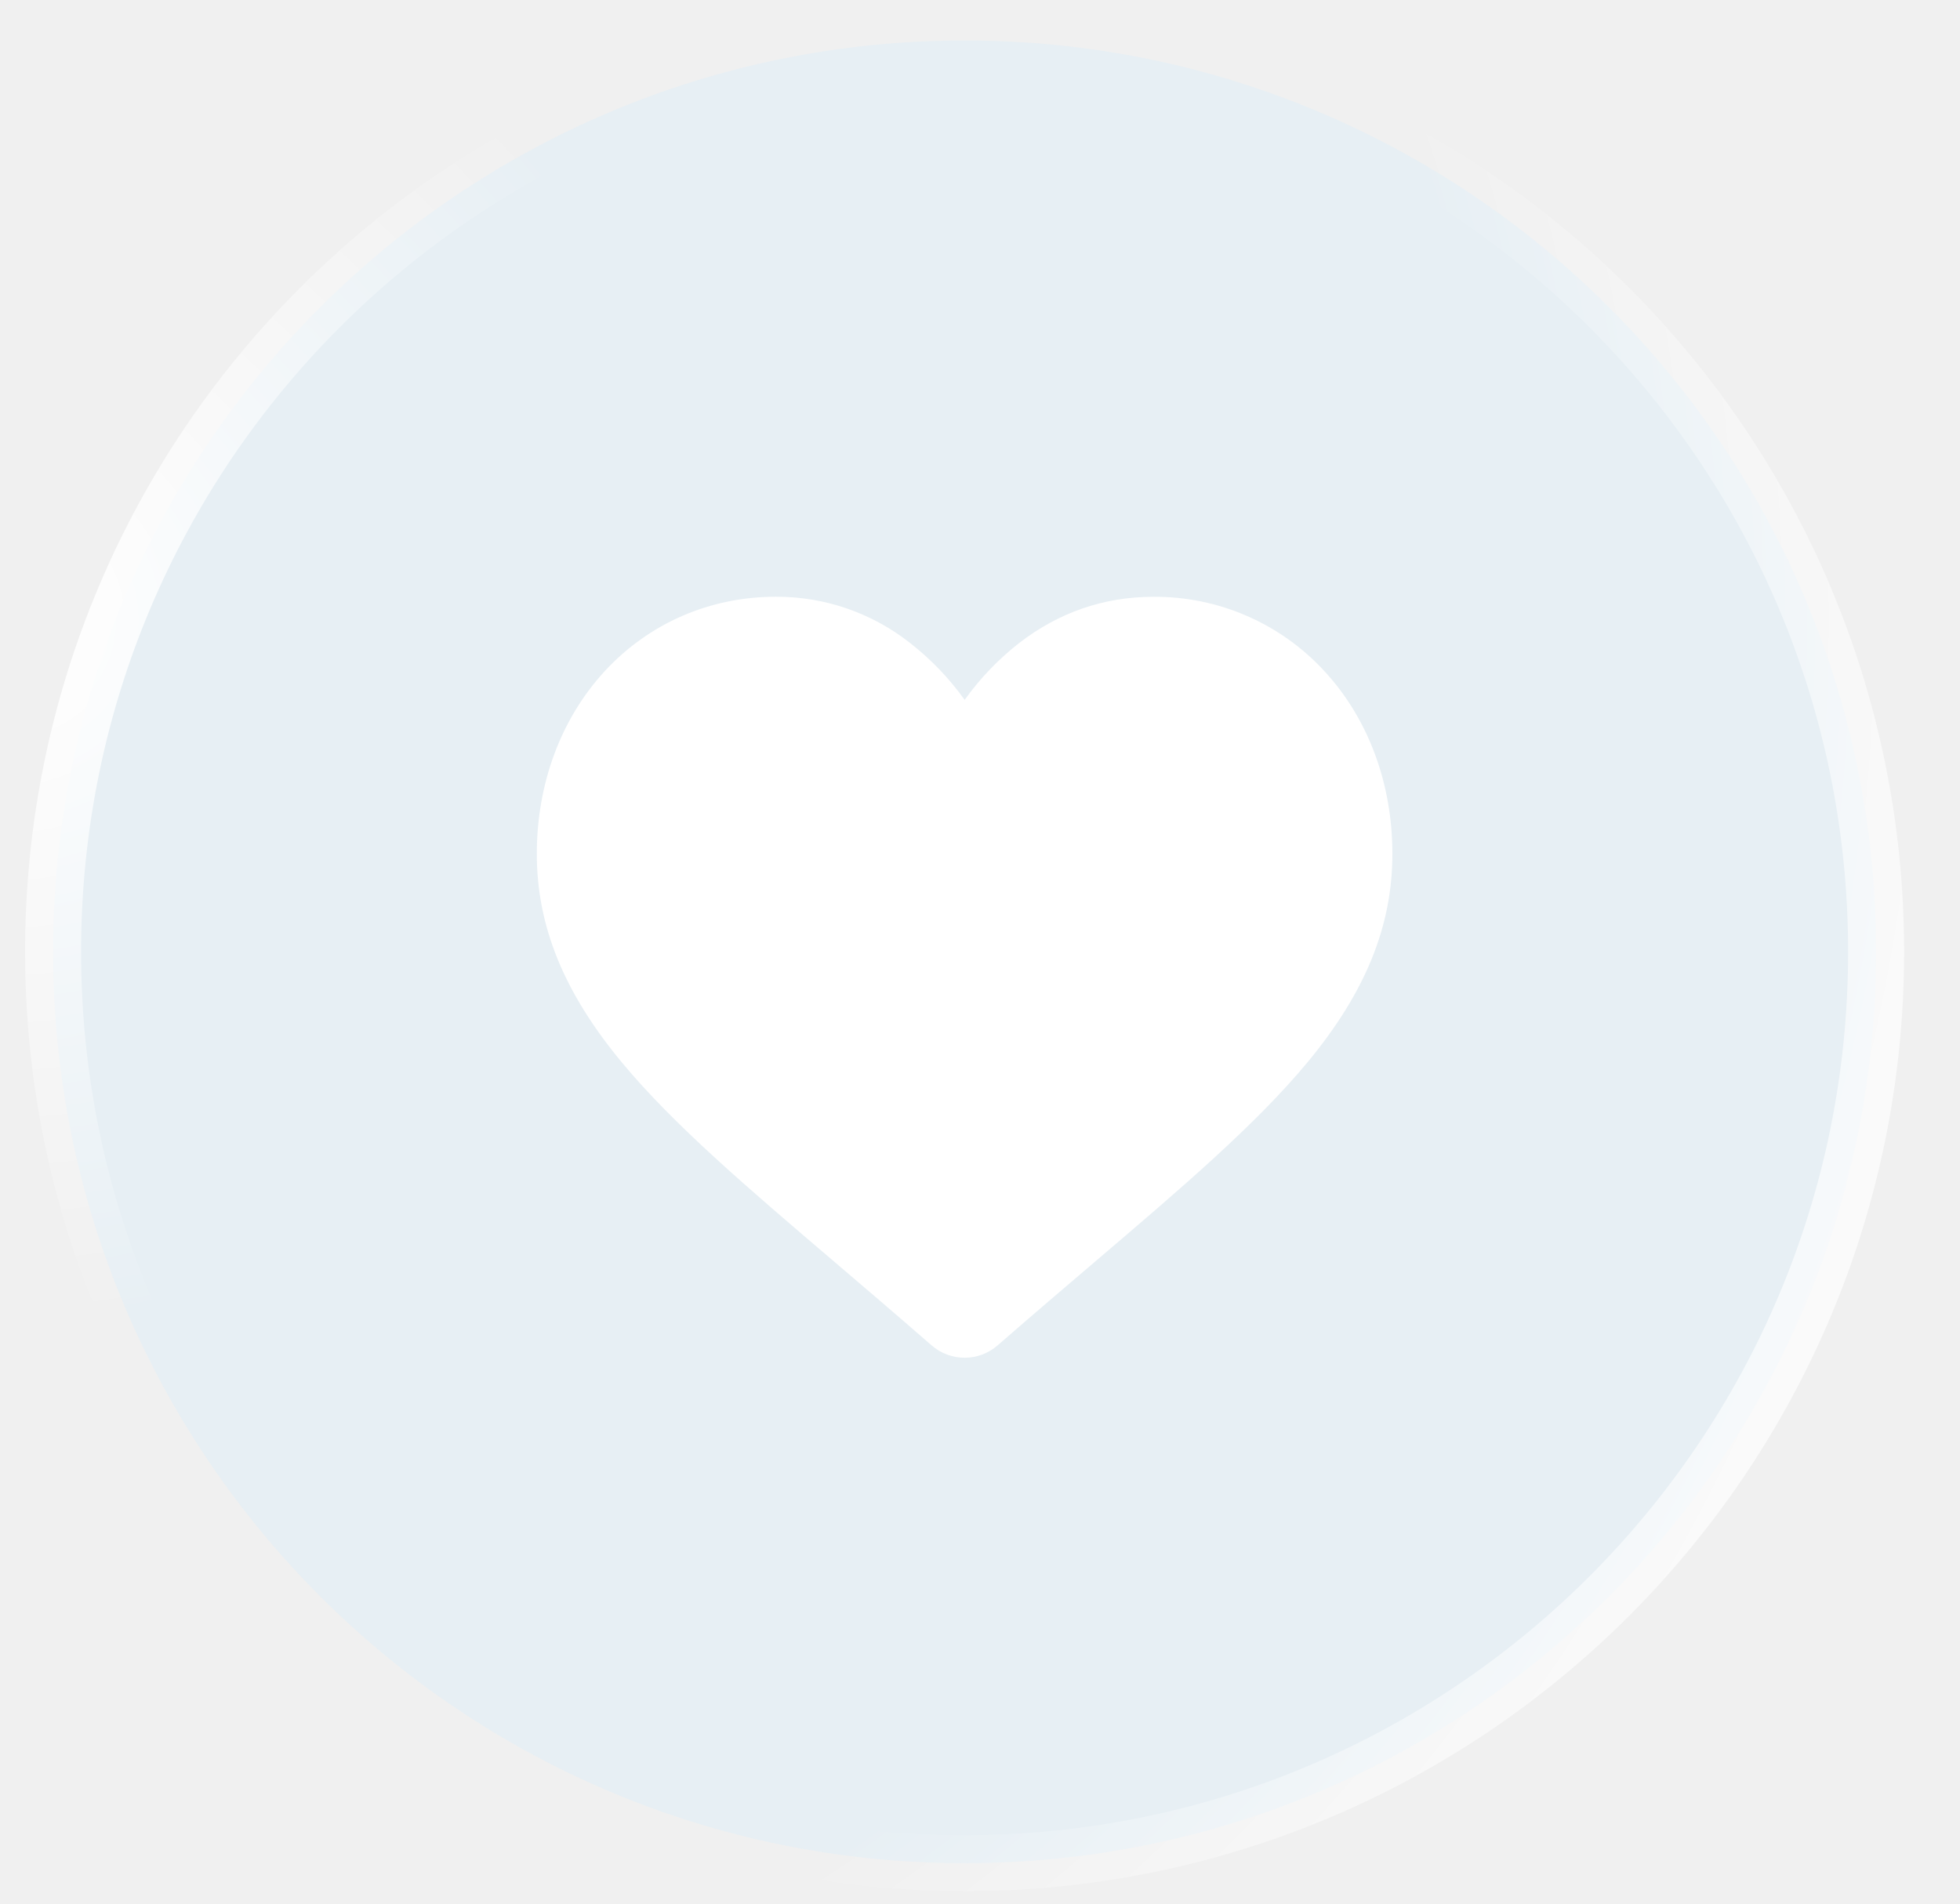
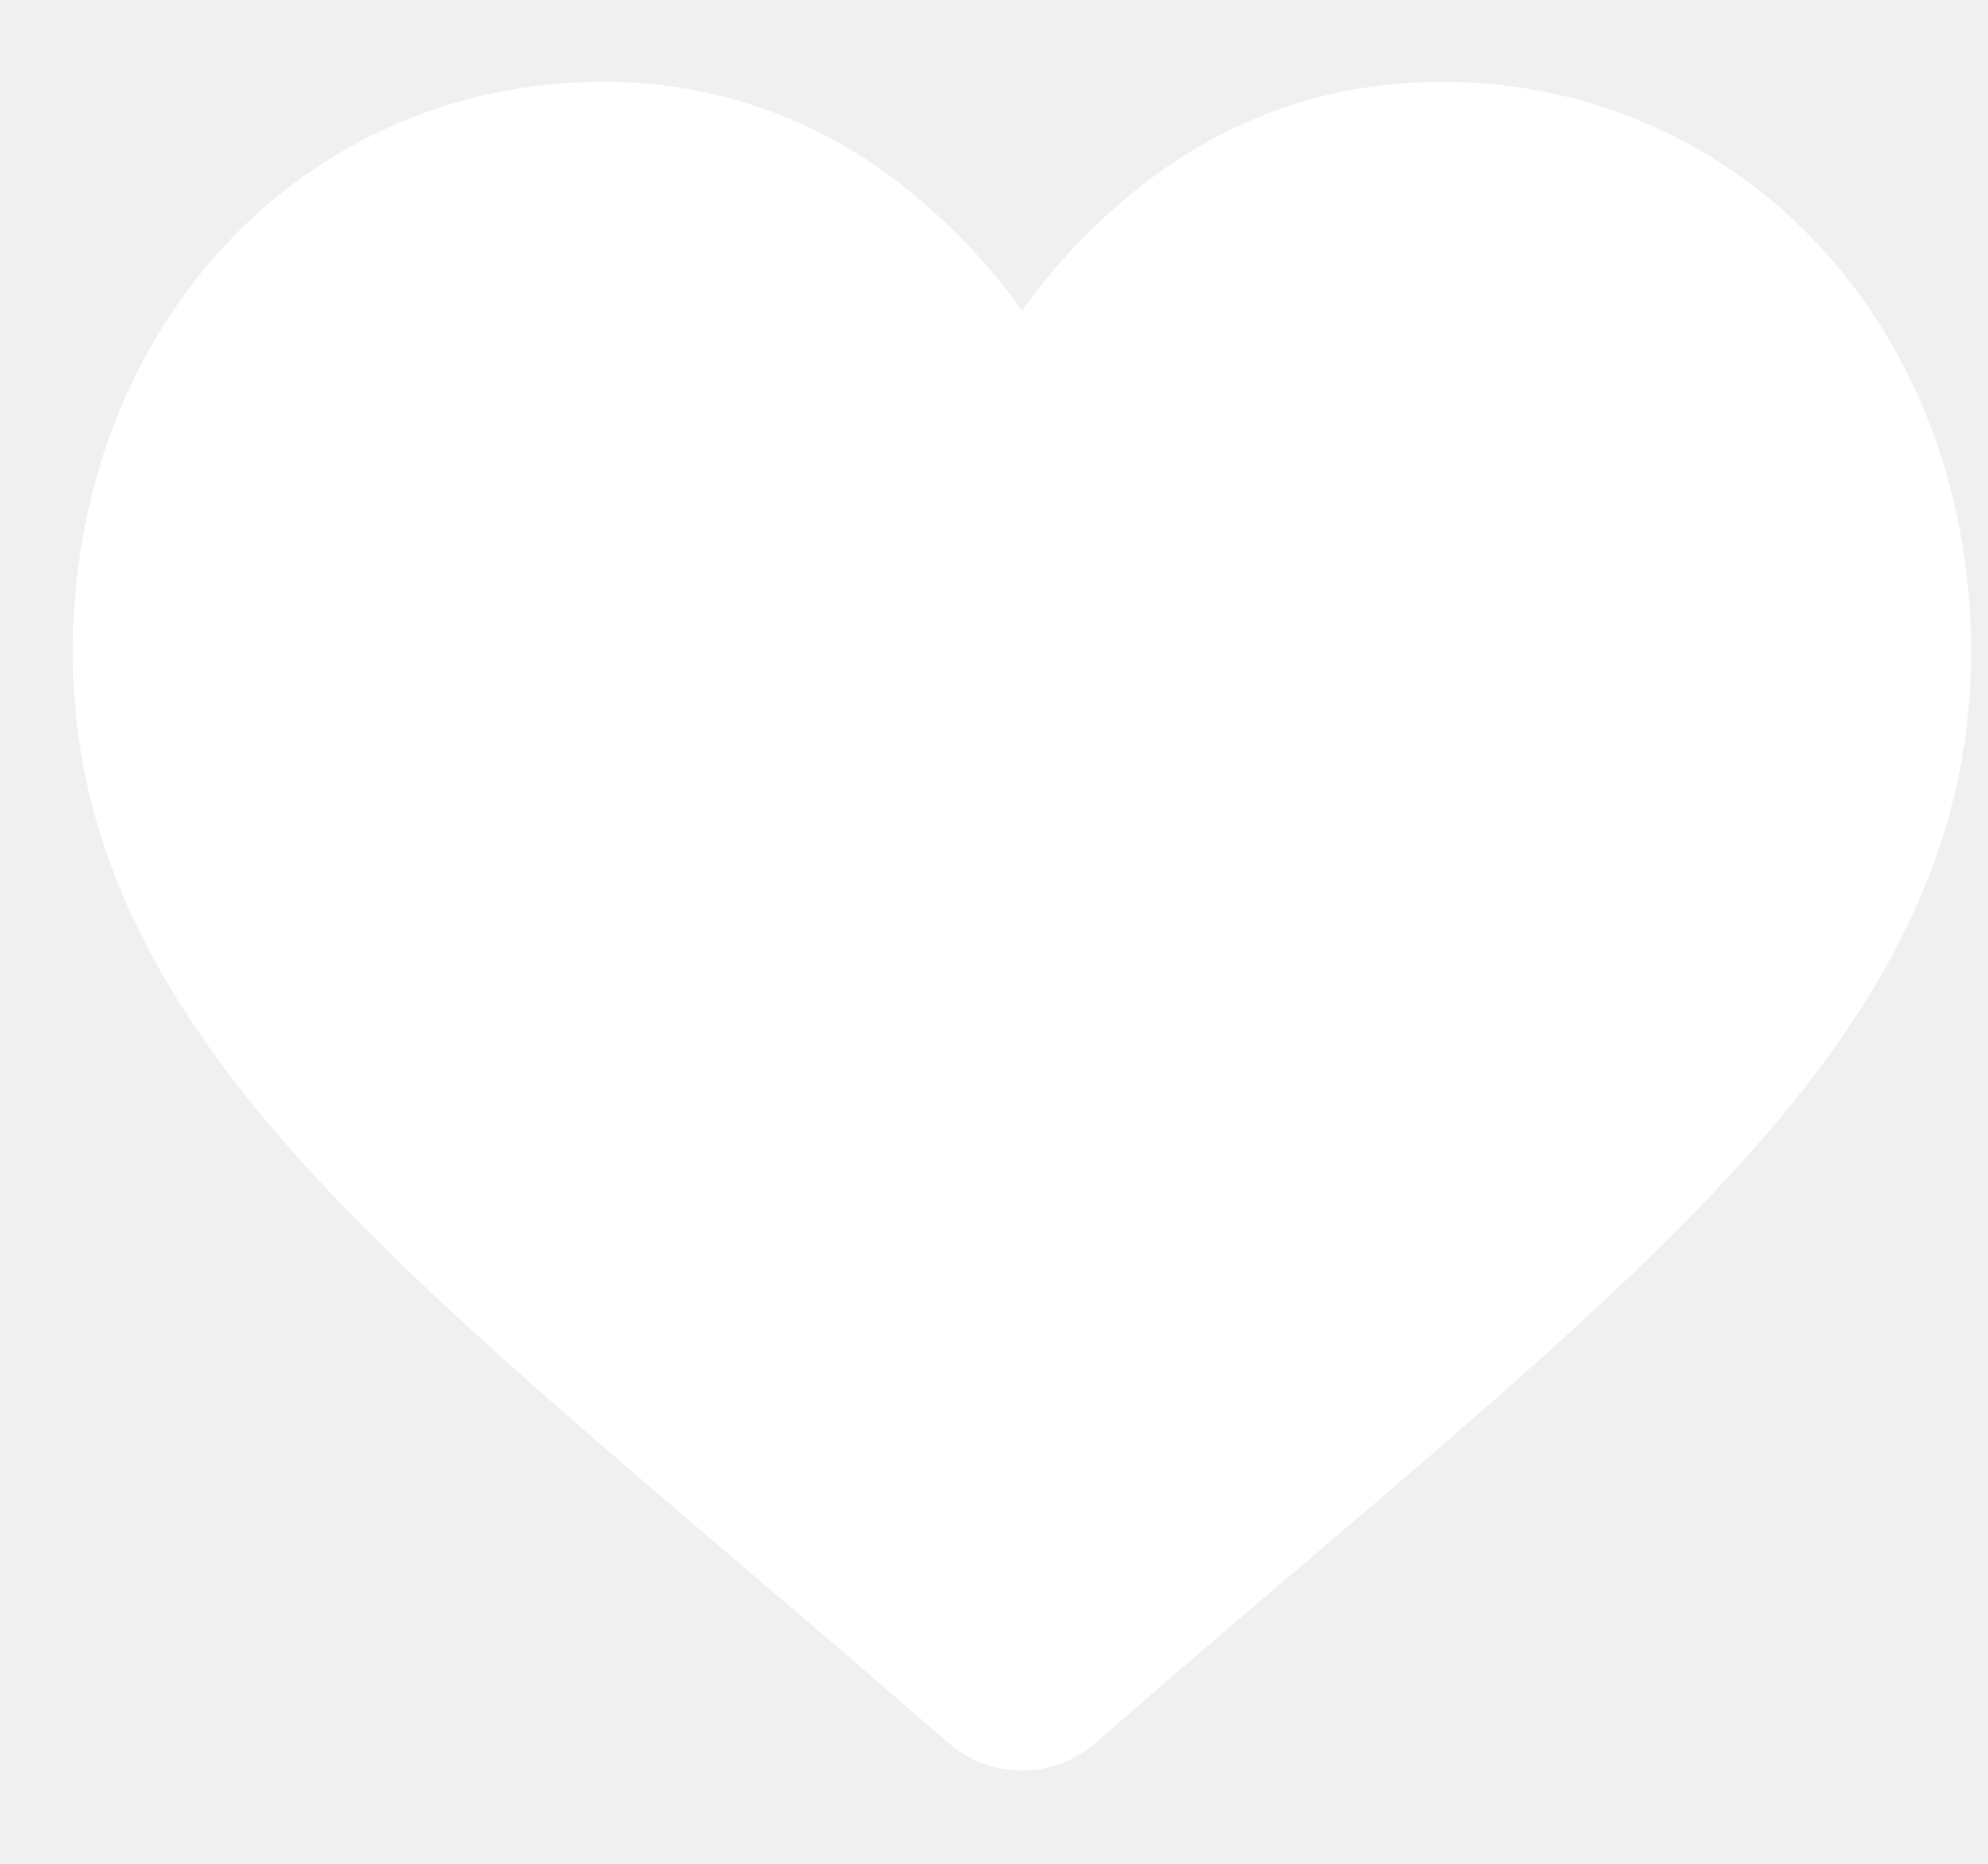
- <svg xmlns="http://www.w3.org/2000/svg" width="35" height="34" fill="none">
-   <circle cx="17.225" cy="17" r="16.277" fill="#CEEDFF" fill-opacity=".25" stroke="url(#paint0_radial_11_200)" />
-   <path fill-rule="evenodd" clip-rule="evenodd" d="M16.635 24.028a.896.896 0 001.18 0c.62-.54 1.215-1.048 1.741-1.496 1.54-1.312 2.868-2.445 3.793-3.56 1.034-1.248 1.515-2.43 1.515-3.723 0-1.255-.43-2.413-1.212-3.26a4.108 4.108 0 00-3.056-1.33c-.882 0-1.69.278-2.4.828a4.91 4.91 0 00-.97 1.013 4.91 4.91 0 00-.971-1.013 3.843 3.843 0 00-2.4-.829c-1.18 0-2.266.473-3.057 1.33-.781.848-1.212 2.006-1.212 3.261 0 1.292.482 2.475 1.516 3.723.924 1.115 2.254 2.248 3.793 3.56l.002.002c.525.448 1.12.955 1.738 1.494z" fill="#fff" />
-   <defs>
-     <radialGradient id="paint0_radial_11_200" cx="0" cy="0" r="1" gradientUnits="userSpaceOnUse" gradientTransform="rotate(28.099 -21.834 6.416) scale(38.0367)">
-       <stop stop-color="#fff" />
-       <stop offset=".328" stop-color="#fff" stop-opacity="0" />
-       <stop offset=".682" stop-color="#fff" stop-opacity="0" />
-       <stop offset="1" stop-color="#fff" />
-     </radialGradient>
-   </defs>
+ <svg xmlns="http://www.w3.org/2000/svg" width="16" height="15" fill="none">
+   <path fill-rule="evenodd" clip-rule="evenodd" d="M7.635 14.028a.896.896 0 001.18 0c.62-.54 1.215-1.048 1.741-1.496 1.54-1.312 2.868-2.445 3.793-3.56 1.034-1.248 1.515-2.43 1.515-3.723 0-1.255-.43-2.413-1.212-3.26a4.109 4.109 0 00-3.056-1.33c-.882 0-1.69.278-2.4.828a4.912 4.912 0 00-.97 1.013 4.911 4.911 0 00-.971-1.013 3.843 3.843 0 00-2.4-.829c-1.18 0-2.266.473-3.057 1.33C1.017 2.836.586 3.994.586 5.25c0 1.293.482 2.475 1.516 3.723.924 1.116 2.254 2.248 3.793 3.56l.002.002c.525.448 1.12.955 1.738 1.494z" fill="#fff" />
</svg>
